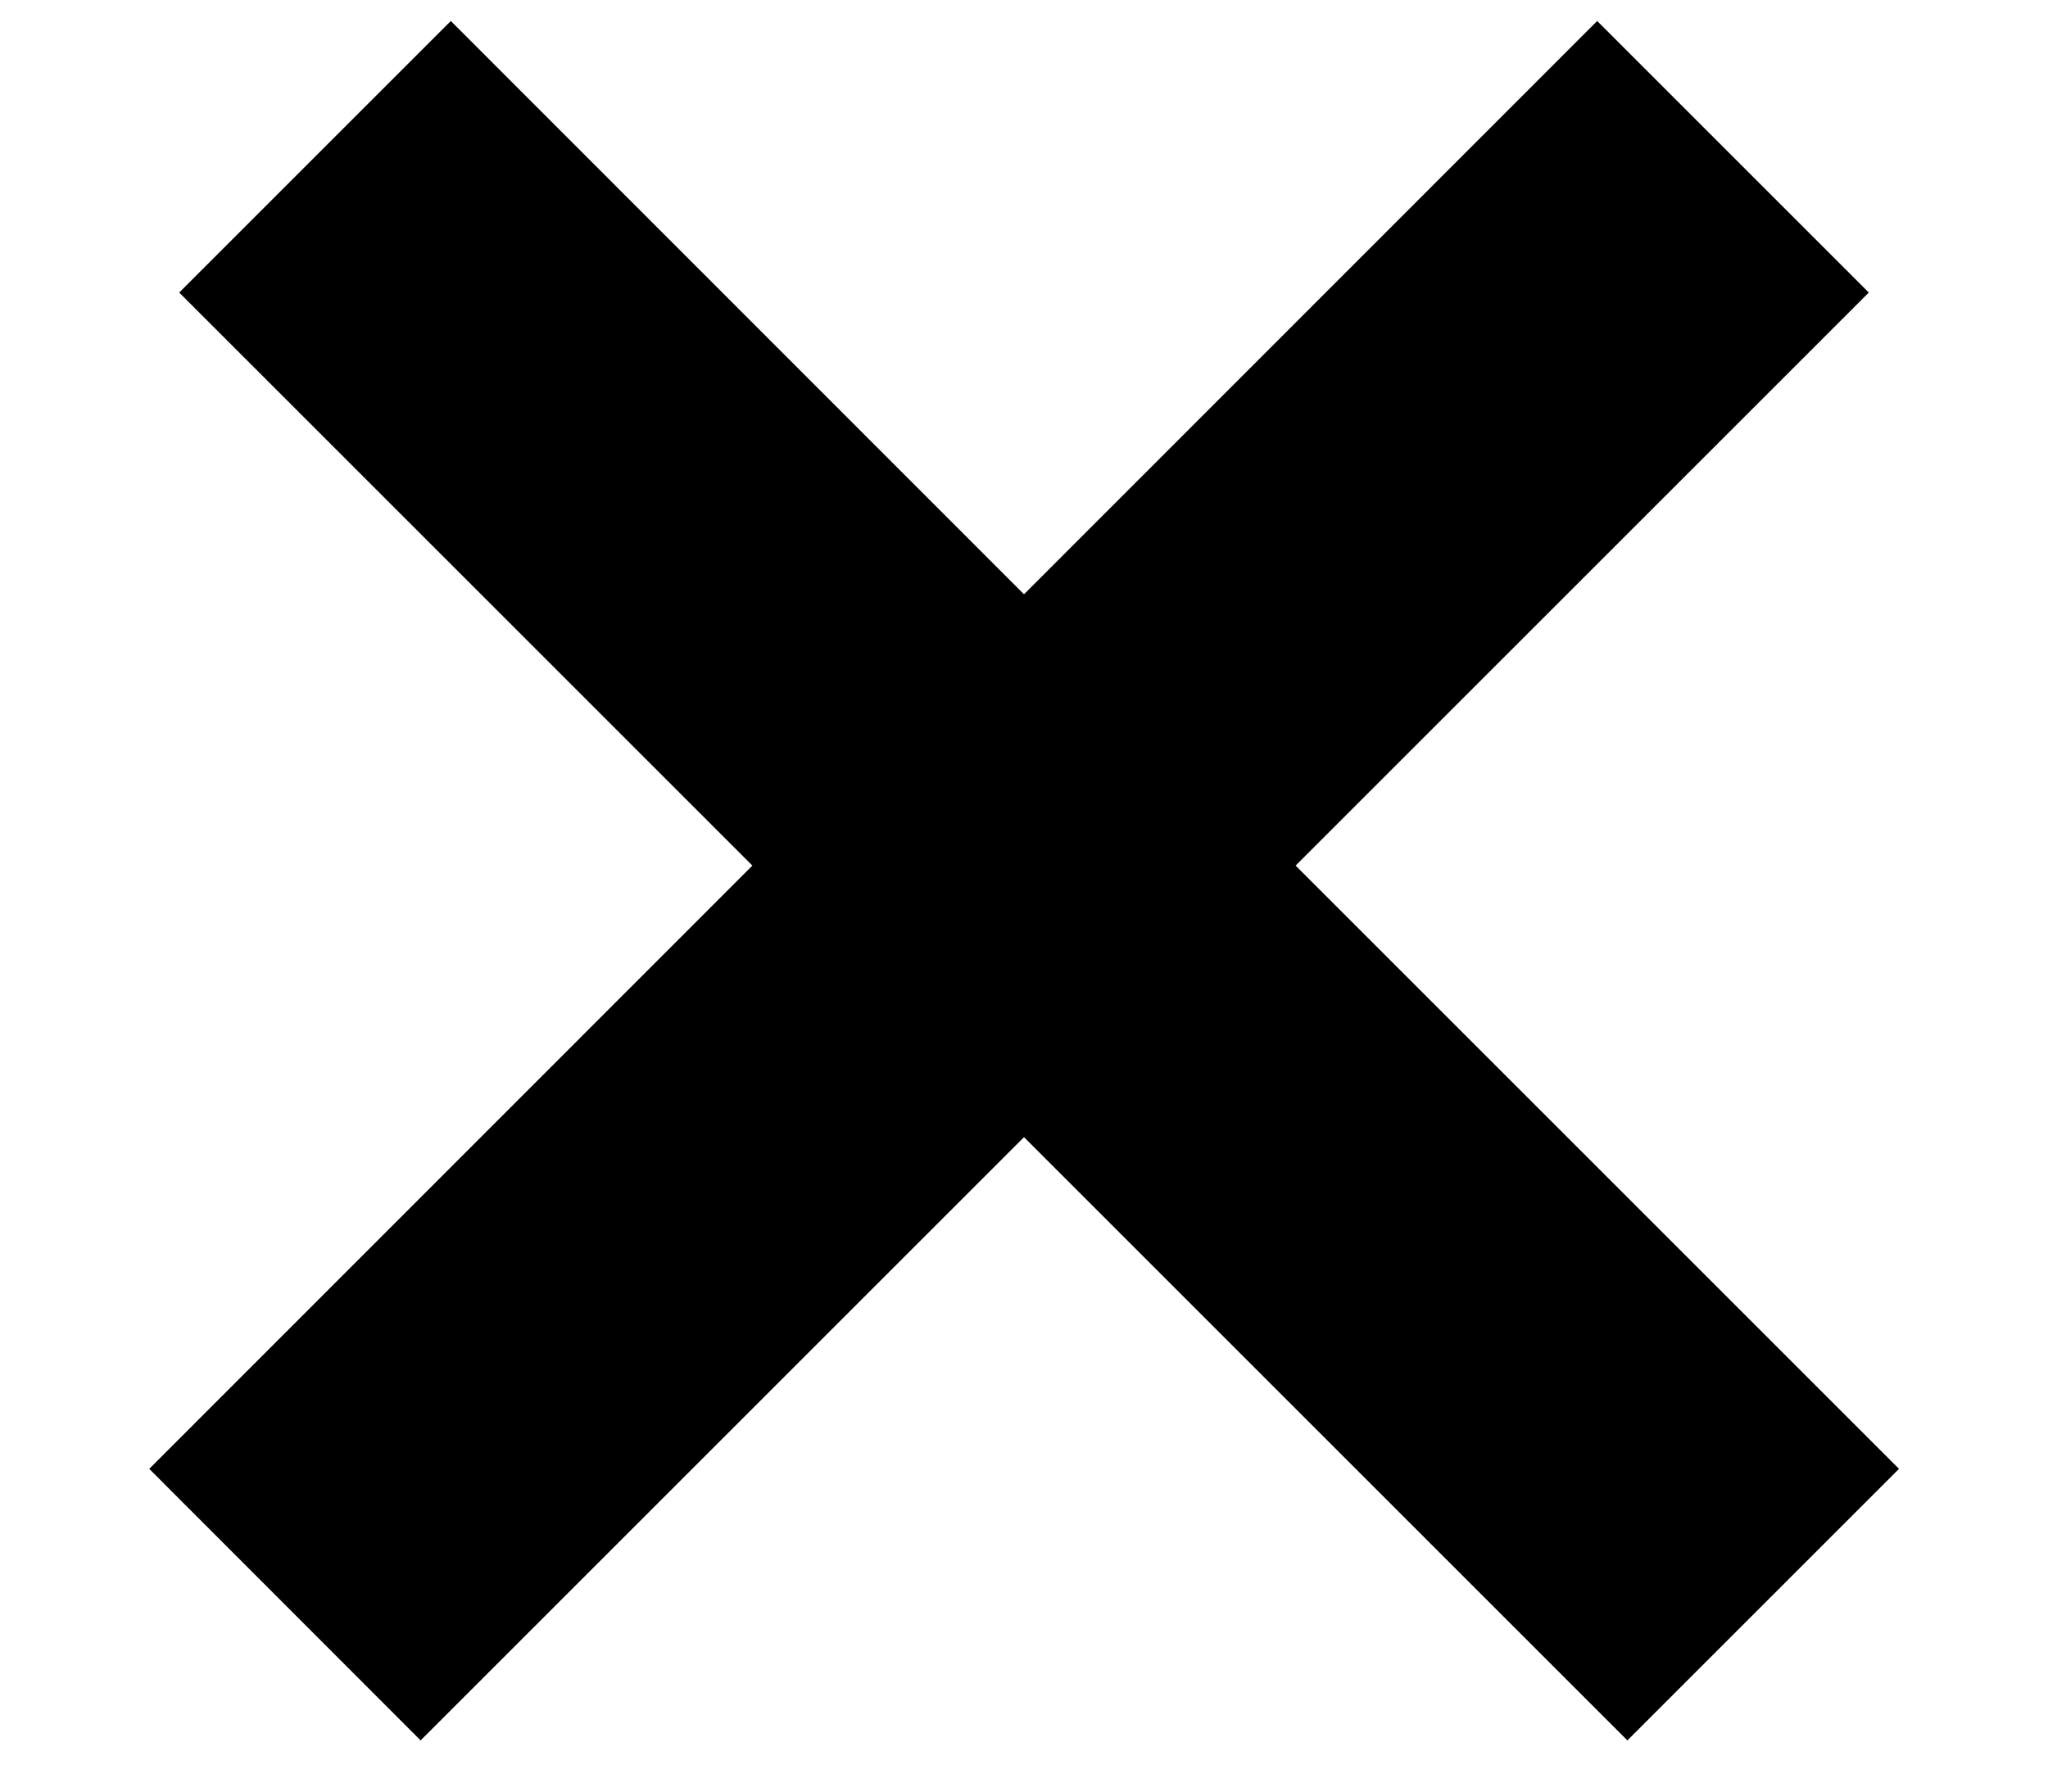
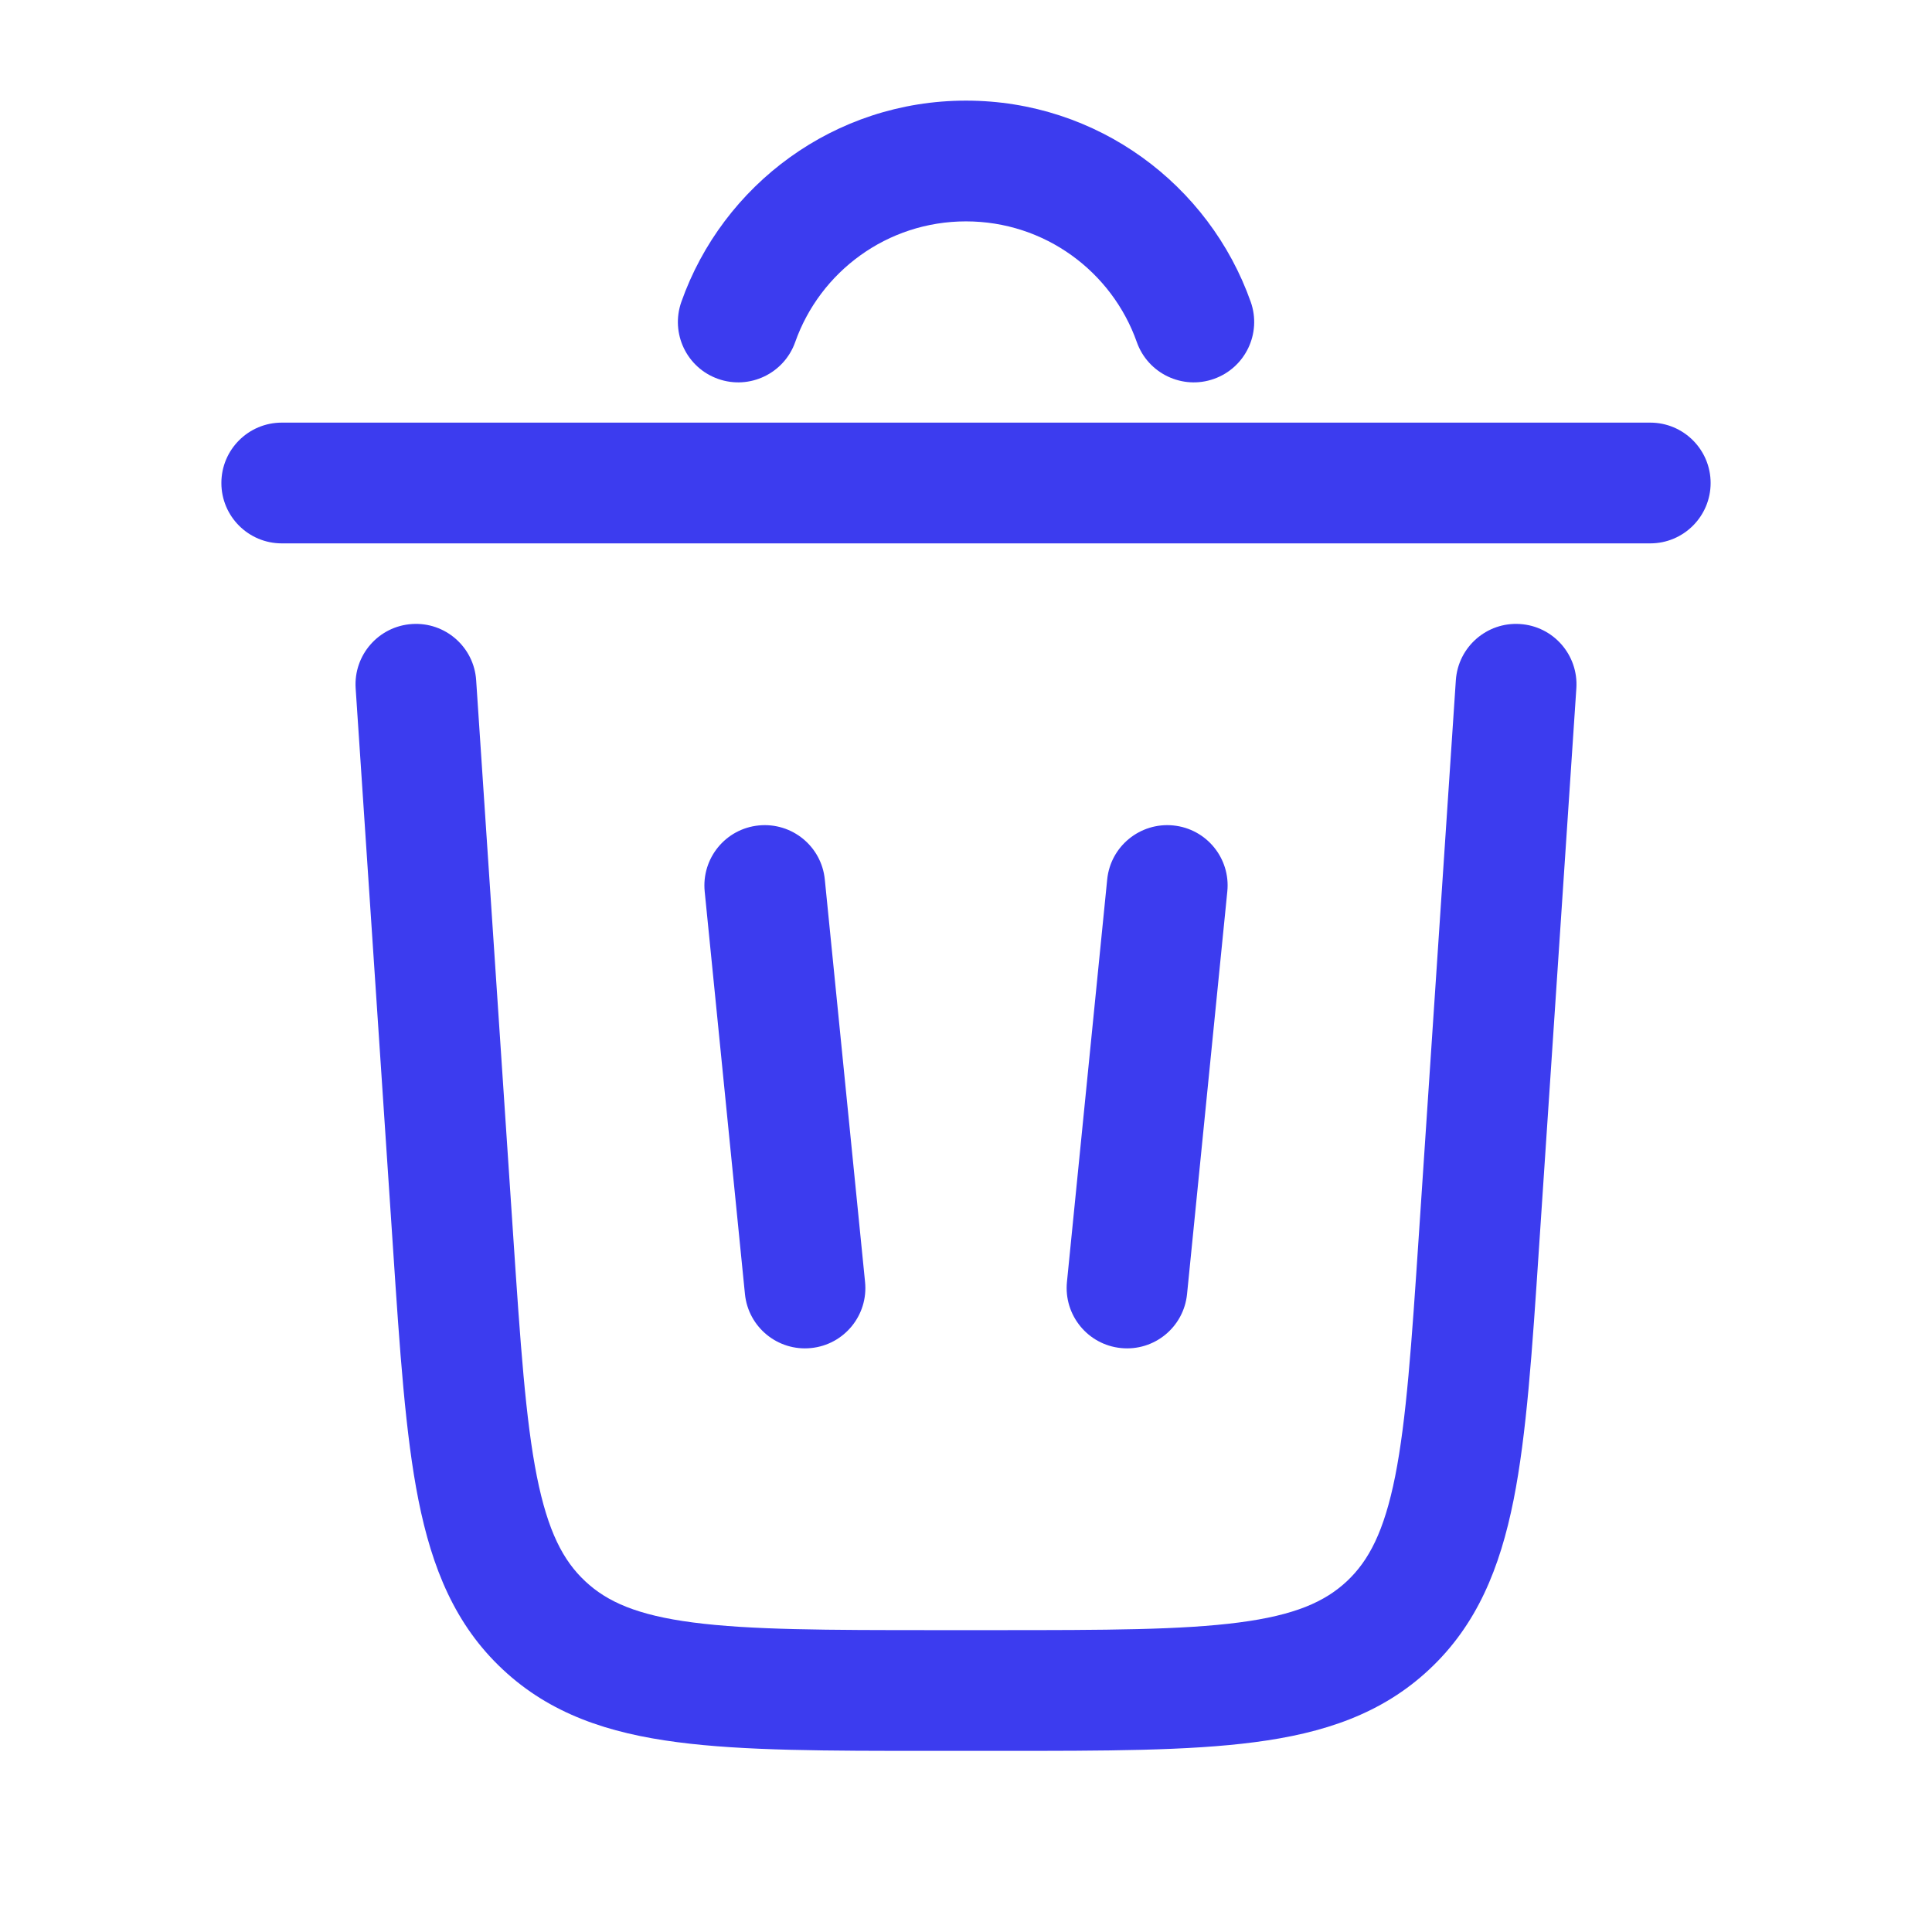
- <svg xmlns="http://www.w3.org/2000/svg" width="8" height="7" viewBox="0 0 8 7" fill="none">
-   <path fill-rule="evenodd" clip-rule="evenodd" d="M5.061 3.382L7.3 1.143L6.239 0.082L4 2.322L1.761 0.082L0.7 1.143L2.939 3.382L0.583 5.739L1.643 6.8L4 4.443L6.357 6.8L7.418 5.739L5.061 3.382Z" fill="black" />
+ <svg xmlns="http://www.w3.org/2000/svg" width="800px" height="800px" viewBox="0 0 24 24" fill="none">
+   <g id="SVGRepo_bgCarrier" stroke-width="0" />
+   <g id="SVGRepo_tracerCarrier" stroke-linecap="round" stroke-linejoin="round" />
+   <g id="SVGRepo_iconCarrier">
+     <path d="M12 2.75C11.021 2.75 10.187 3.375 9.878 4.25C9.74 4.64 9.311 4.845 8.921 4.707C8.53 4.569 8.326 4.141 8.464 3.75C8.978 2.295 10.366 1.25 12 1.25C13.634 1.25 15.022 2.295 15.537 3.75C15.675 4.141 15.47 4.569 15.079 4.707C14.689 4.845 14.26 4.64 14.122 4.25C13.813 3.375 12.979 2.75 12 2.75Z" fill="#3c3cef" />
+     <path d="M2.75 6C2.75 5.586 3.086 5.25 3.5 5.25H20.5C20.914 5.25 21.25 5.586 21.25 6C21.25 6.414 20.914 6.75 20.5 6.75H3.5C3.086 6.75 2.75 6.414 2.75 6Z" fill="#3c3cef" />
+     <path d="M5.915 8.45C5.888 8.037 5.53 7.724 5.117 7.752C4.704 7.779 4.391 8.137 4.418 8.55L4.882 15.502C4.967 16.784 5.036 17.82 5.198 18.634C5.367 19.479 5.653 20.185 6.245 20.738C6.836 21.292 7.56 21.531 8.415 21.642C9.237 21.75 10.275 21.75 11.561 21.75H12.44C13.725 21.75 14.764 21.75 15.586 21.642C16.44 21.531 17.164 21.292 17.755 20.738C18.347 20.185 18.633 19.479 18.802 18.634C18.964 17.82 19.033 16.784 19.118 15.502L19.582 8.55C19.609 8.137 19.297 7.779 18.883 7.752C18.47 7.724 18.113 8.037 18.085 8.45L17.625 15.349C17.535 16.697 17.471 17.635 17.331 18.34C17.194 19.025 17.004 19.387 16.731 19.643C16.457 19.899 16.083 20.065 15.391 20.155C14.678 20.248 13.738 20.25 12.387 20.25H11.613C10.263 20.25 9.323 20.248 8.609 20.155C7.917 20.065 7.543 19.899 7.27 19.643C6.996 19.387 6.806 19.025 6.669 18.34C6.529 17.635 6.465 16.697 6.375 15.349L5.915 8.45Z" fill="#3c3cef" />
+     <path d="M9.425 10.254C9.838 10.213 10.205 10.513 10.246 10.925L10.746 15.925C10.788 16.337 10.487 16.705 10.075 16.746C9.663 16.788 9.295 16.487 9.254 16.075L8.754 11.075C8.713 10.662 9.013 10.295 9.425 10.254Z" fill="#3c3cef" />
+     <path d="M15.246 11.075C15.288 10.662 14.987 10.295 14.575 10.254C14.163 10.213 13.795 10.513 13.754 10.925L13.254 15.925C13.213 16.337 13.513 16.705 13.925 16.746C14.338 16.788 14.705 16.487 14.746 16.075L15.246 11.075Z" fill="#3c3cef" />
+   </g>
</svg>
